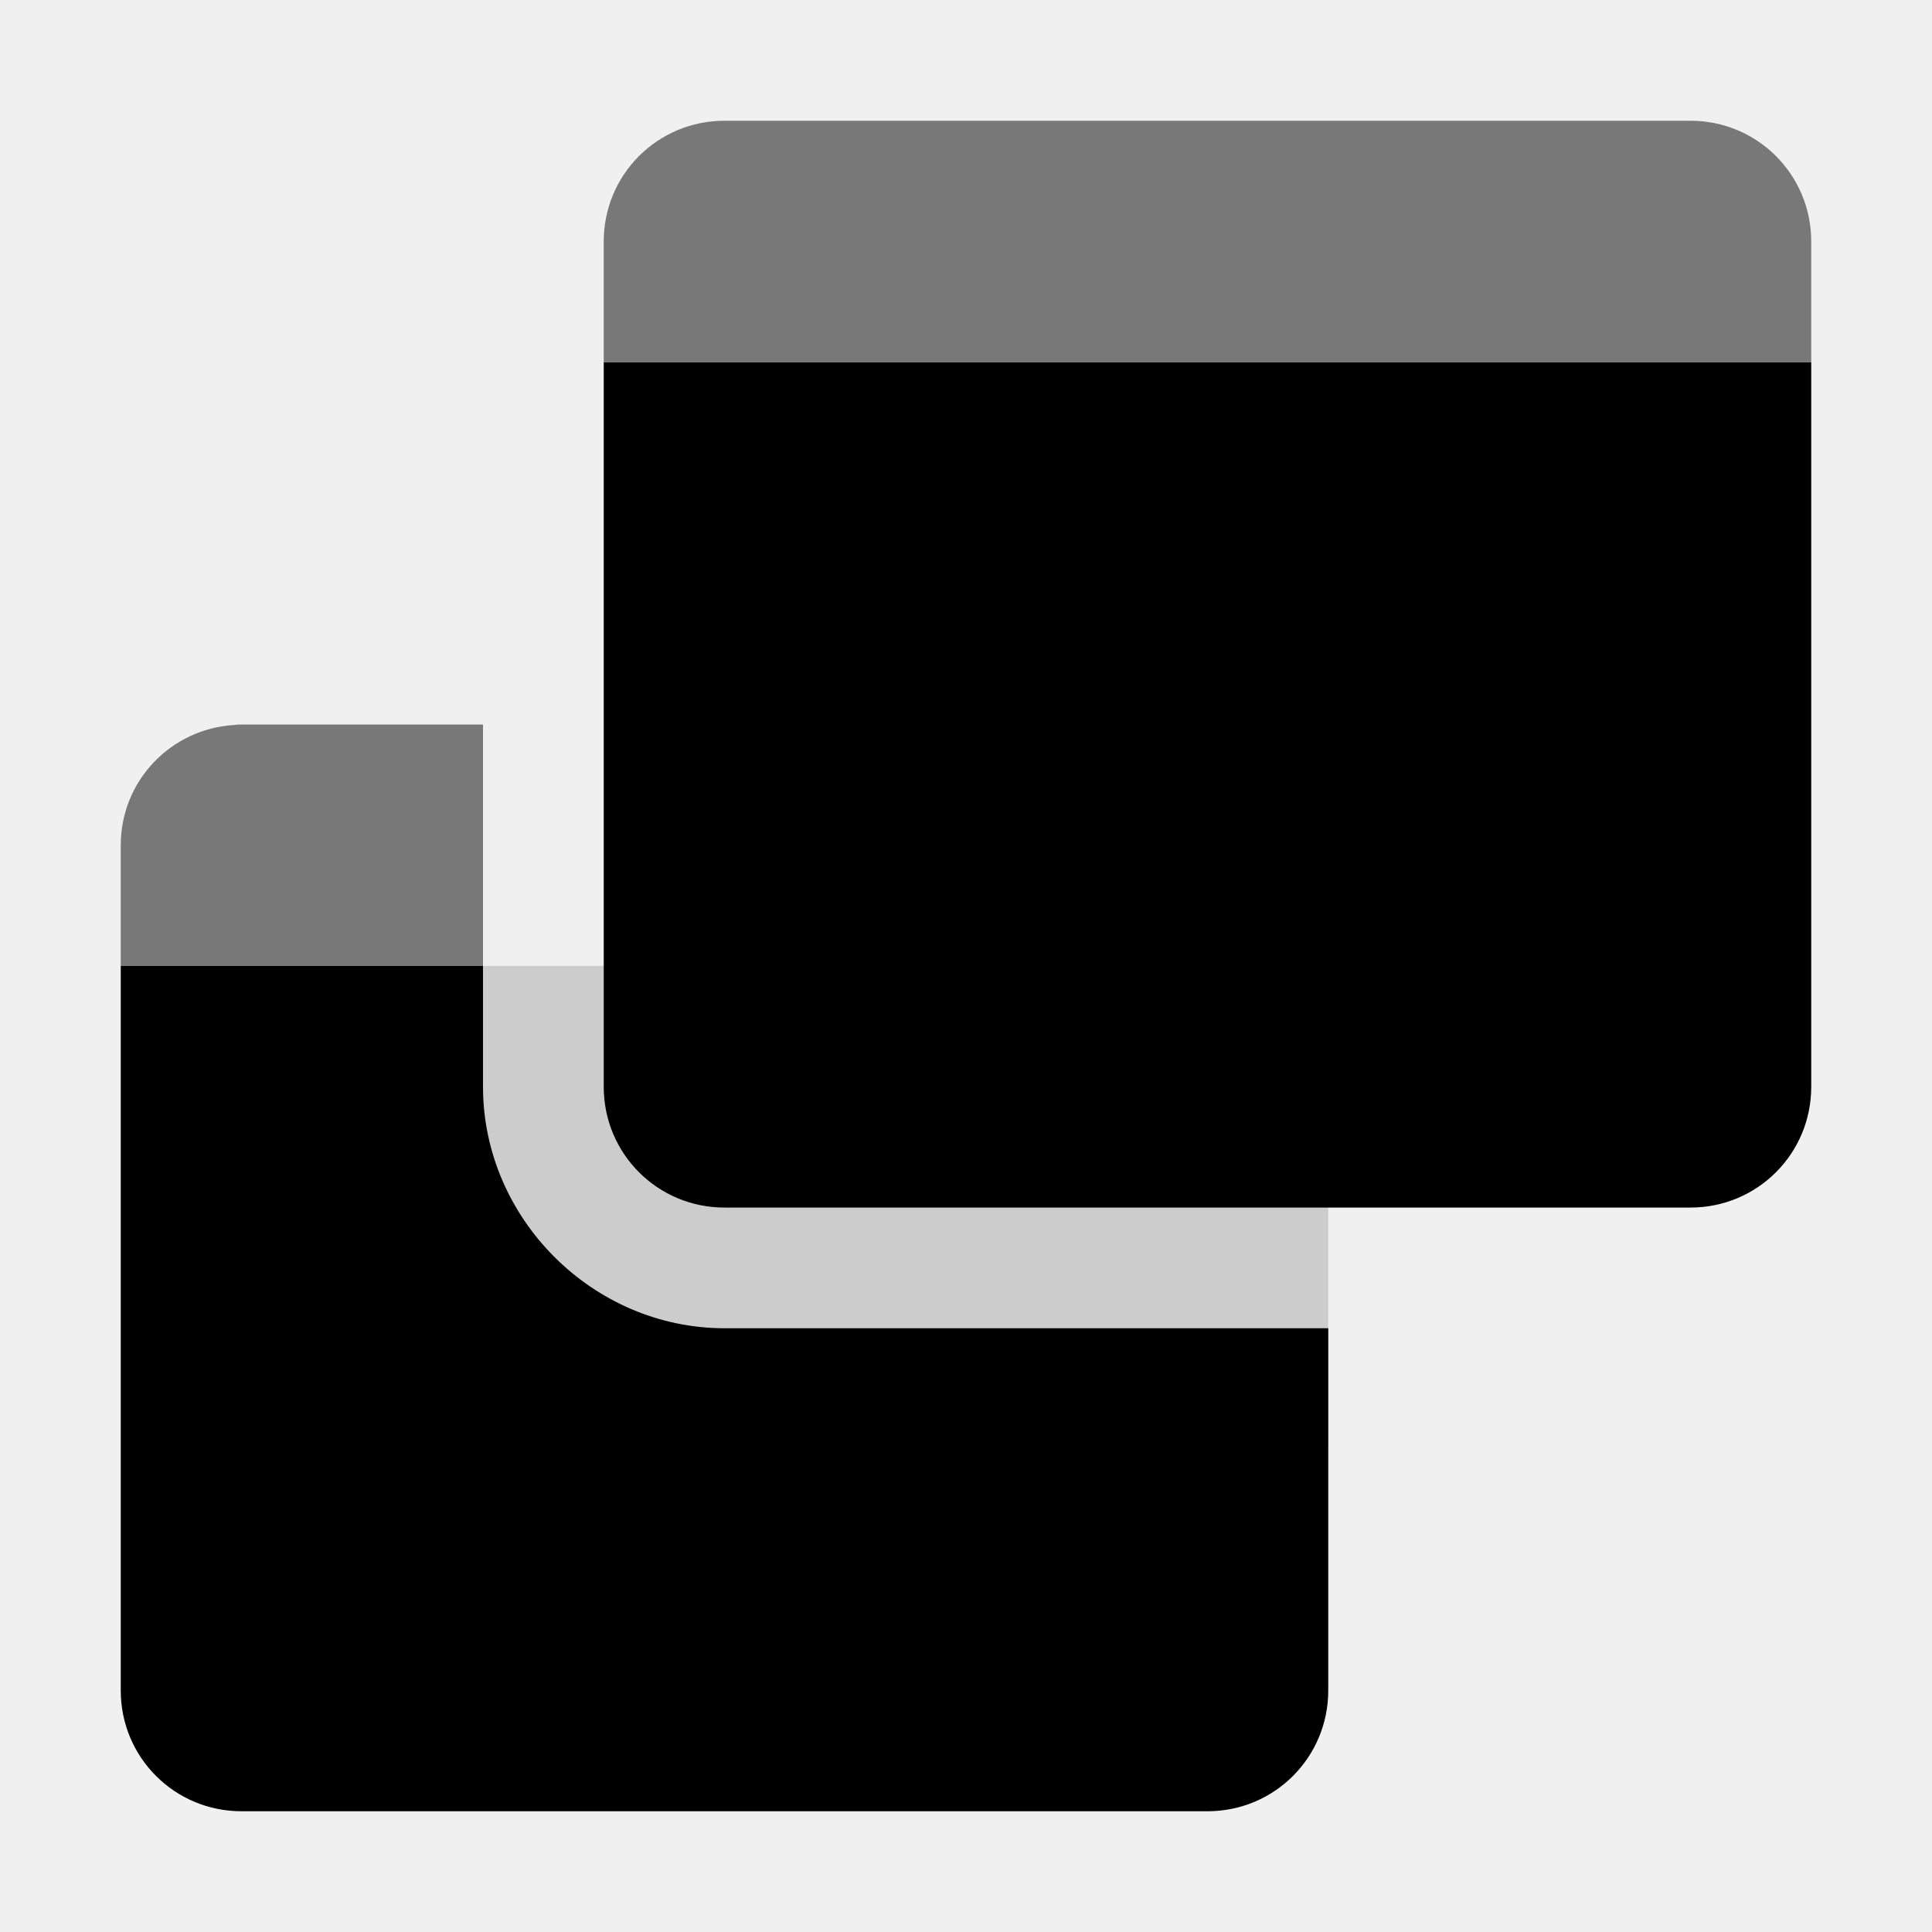
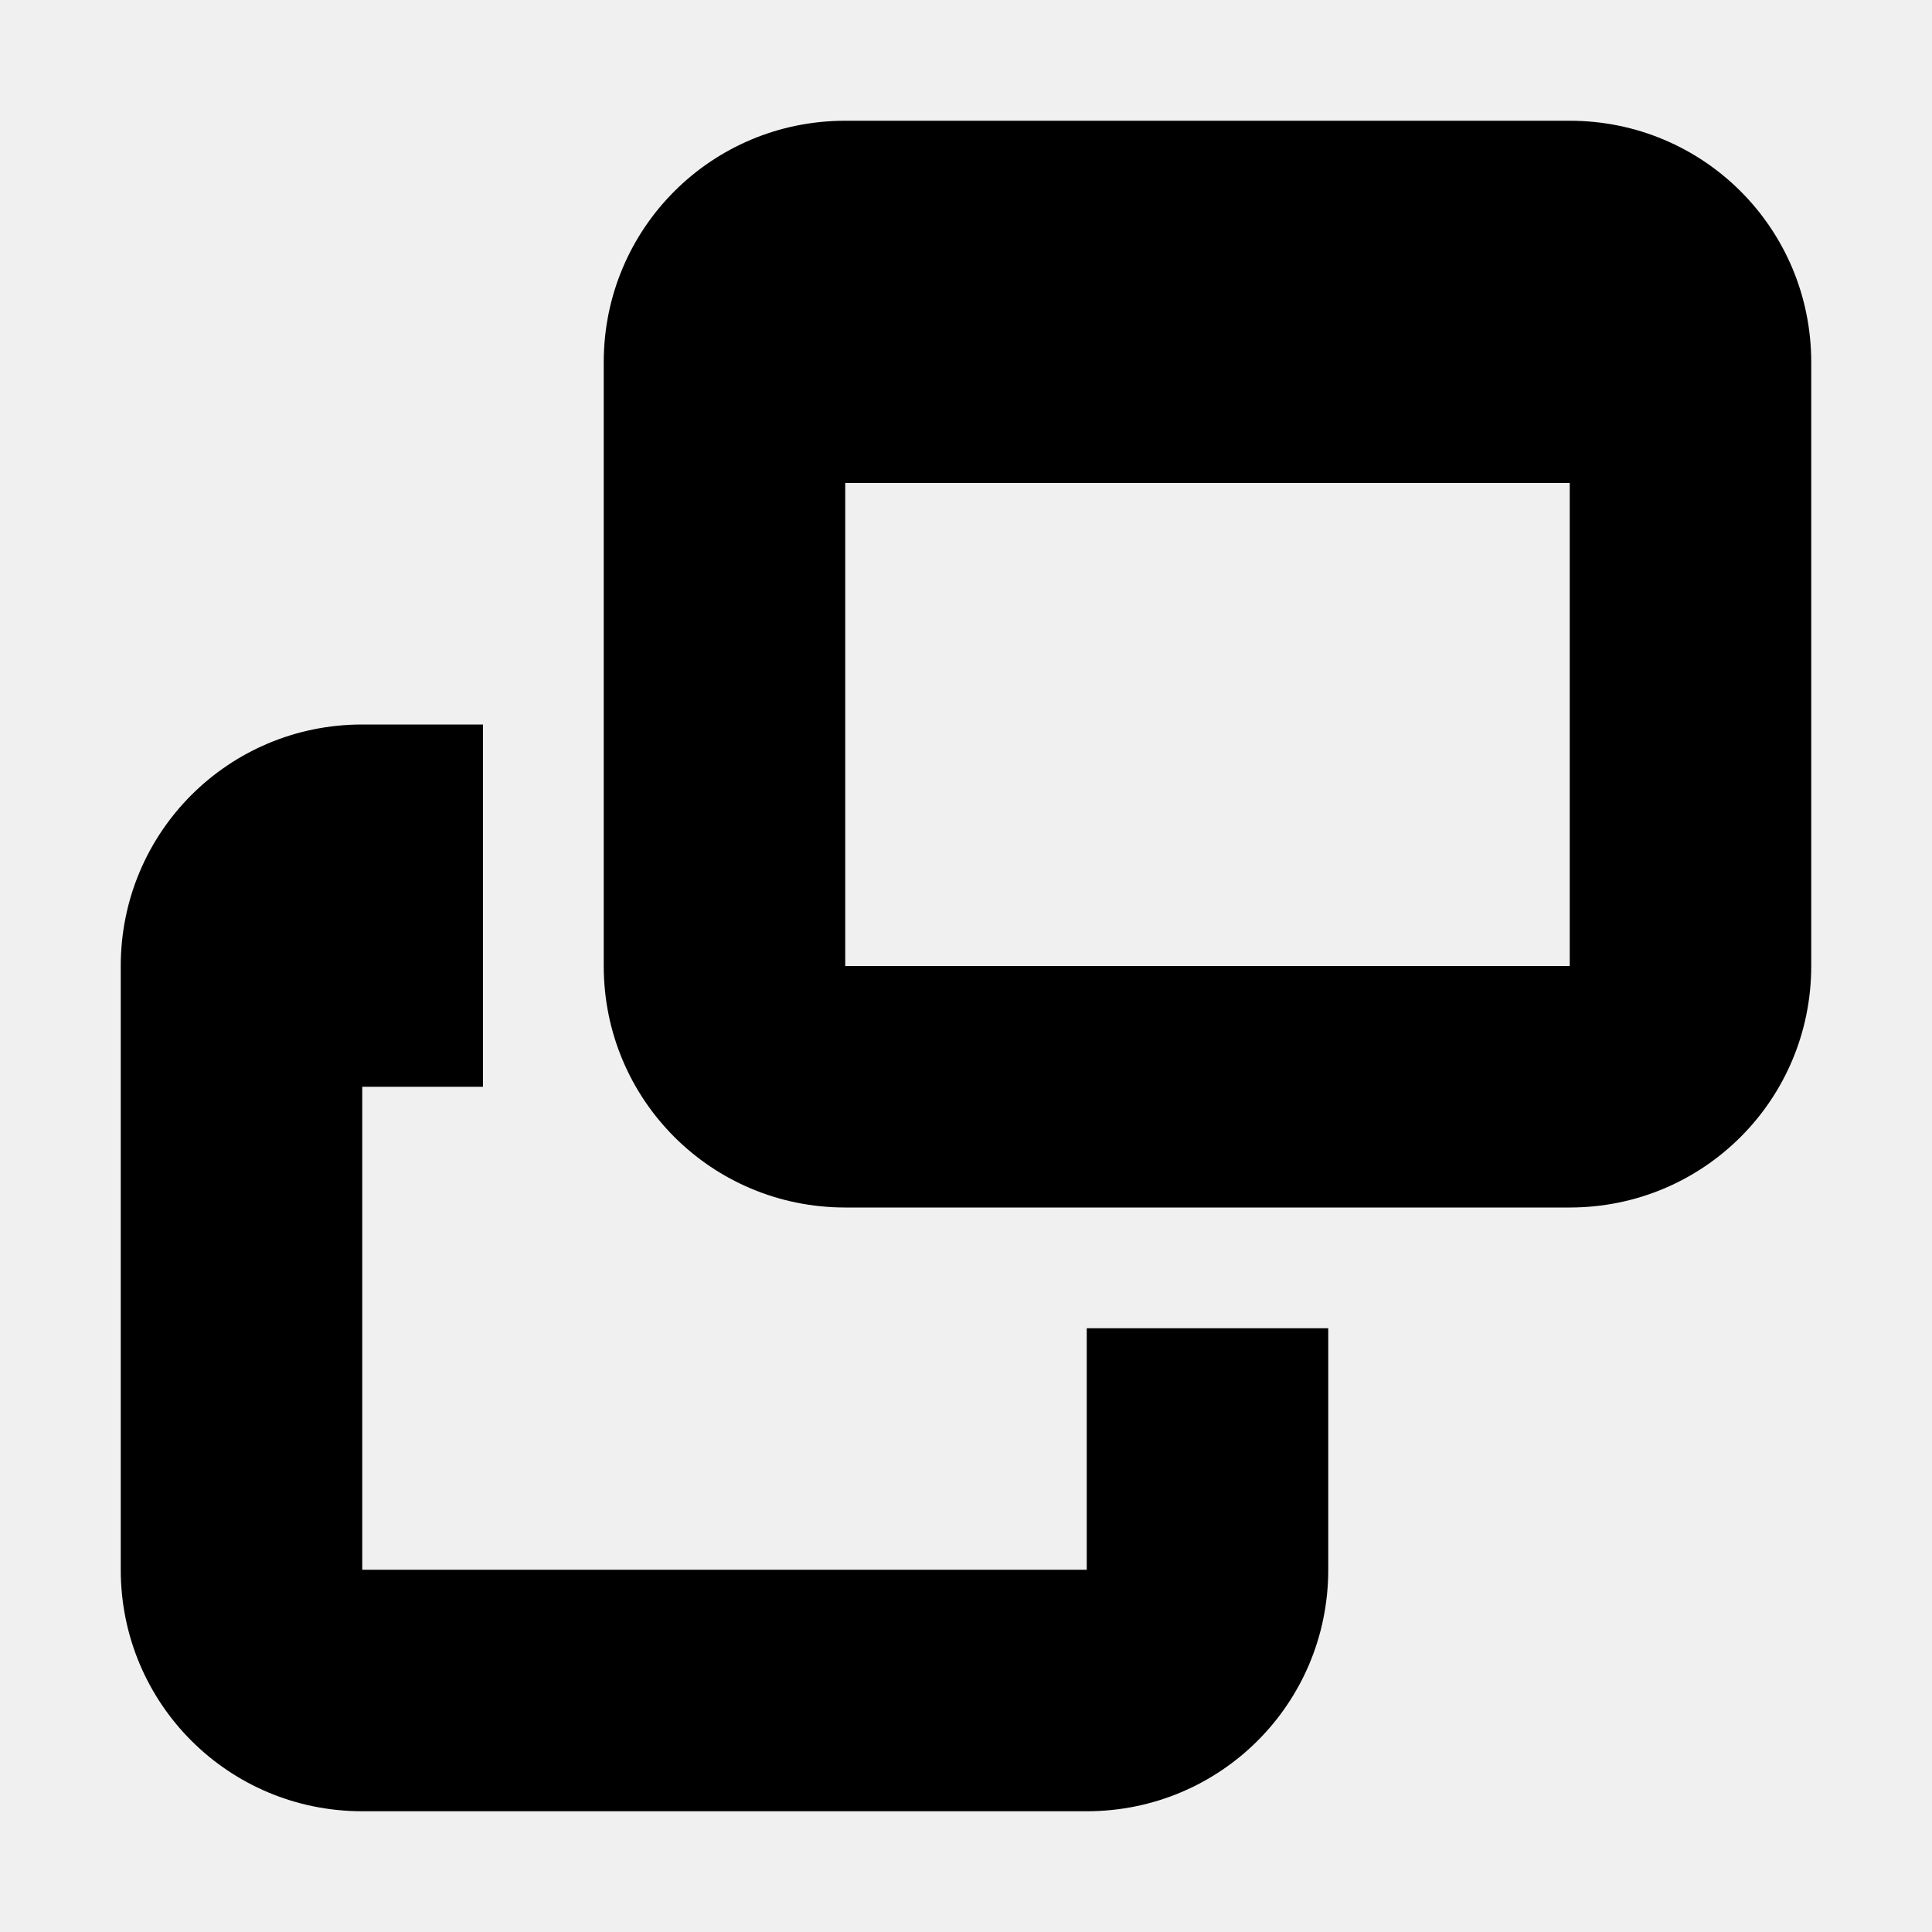
<svg xmlns="http://www.w3.org/2000/svg" xmlns:xlink="http://www.w3.org/1999/xlink" width="16" height="16" id="svg2" version="1.1">
  <defs id="defs4">
    <linearGradient id="linearGradient5306">
      <stop style="stop-color:#ffffff;stop-opacity:0.099;" offset="0" id="stop5308" />
      <stop style="stop-color:#ffffff;stop-opacity:0;" offset="1" id="stop5310" />
    </linearGradient>
    <linearGradient id="linearGradient5290">
      <stop style="stop-color:#00ffff;stop-opacity:0.098;" offset="0" id="stop5292" />
      <stop id="stop6740" offset="0.5" style="stop-color:#00ff7f;stop-opacity:0.047;" />
      <stop style="stop-color:#00ff00;stop-opacity:0;" offset="1" id="stop5294" />
    </linearGradient>
    <linearGradient id="linearGradient5188">
      <stop style="stop-color:#64b5f6;stop-opacity:0.247;" offset="0" id="stop5198" />
      <stop style="stop-color:#64b5f6;stop-opacity:0;" offset="1" id="stop5192" />
    </linearGradient>
    <linearGradient id="linearGradient3975">
      <stop style="stop-color:#ff5555;stop-opacity:1;" offset="0" id="stop3977" />
    </linearGradient>
    <linearGradient id="linearGradient3969">
      <stop style="stop-color:#87cdde;stop-opacity:1;" offset="0" id="stop3971" />
    </linearGradient>
    <filter id="filter3945" x="0" y="6" width="1.2" style="color-interpolation-filters:sRGB">
      <feDiffuseLighting id="feDiffuseLighting3947" lighting-color="#fdfdfd" surfaceScale="121.495" diffuseConstant="28.448" />
    </filter>
    <filter id="filter3979" style="color-interpolation-filters:sRGB">
      <feFlood flood-opacity="0.2" flood-color="rgb(0,0,0)" result="flood" id="feFlood3981" />
      <feComposite in="flood" in2="SourceGraphic" operator="in" result="composite1" id="feComposite3983" />
      <feGaussianBlur stdDeviation="6" result="blur" id="feGaussianBlur3985" />
      <feOffset dx="0" dy="6" result="offset" id="feOffset3987" />
      <feComposite in="SourceGraphic" in2="offset" operator="over" result="fbSourceGraphic" id="feComposite3989" />
      <feColorMatrix result="fbSourceGraphicAlpha" in="fbSourceGraphic" values="0 0 0 -1 0 0 0 0 -1 0 0 0 0 -1 0 0 0 0 1 0" id="feColorMatrix3991" />
      <feFlood id="feFlood3993" flood-opacity="0.2" flood-color="rgb(0,0,0)" result="flood" in="fbSourceGraphic" />
      <feComposite id="feComposite3995" in2="fbSourceGraphic" in="flood" operator="in" result="composite1" />
      <feGaussianBlur id="feGaussianBlur3997" stdDeviation="6" result="blur" />
      <feOffset id="feOffset3999" dx="0" dy="6" result="offset" />
      <feComposite id="feComposite4001" in2="offset" in="fbSourceGraphic" operator="over" result="composite2" />
    </filter>
    <filter style="color-interpolation-filters:sRGB" id="filter3876">
      <feFlood flood-opacity="0.2" flood-color="rgb(0,0,0)" result="flood" id="feFlood3878" />
      <feComposite in="flood" in2="SourceGraphic" operator="in" result="composite1" id="feComposite3880" />
      <feGaussianBlur stdDeviation="6" result="blur" id="feGaussianBlur3882" />
      <feOffset dx="0" dy="6" result="offset" id="feOffset3884" />
      <feComposite in="SourceGraphic" in2="offset" operator="over" result="fbSourceGraphic" id="feComposite3886" />
      <feColorMatrix result="fbSourceGraphicAlpha" in="fbSourceGraphic" values="0 0 0 -1 0 0 0 0 -1 0 0 0 0 -1 0 0 0 0 1 0" id="feColorMatrix3888" />
      <feFlood id="feFlood3890" flood-opacity="0.397" flood-color="rgb(0,0,0)" result="flood" in="fbSourceGraphic" />
      <feComposite id="feComposite3892" in2="fbSourceGraphic" in="flood" operator="in" result="composite1" />
      <feGaussianBlur id="feGaussianBlur3894" stdDeviation="19.2" result="blur" />
      <feOffset id="feOffset3896" dx="0" dy="6" result="offset" />
      <feComposite id="feComposite3898" in2="offset" in="fbSourceGraphic" operator="over" result="fbSourceGraphic" />
      <feColorMatrix result="fbSourceGraphicAlpha" in="fbSourceGraphic" values="0 0 0 -1 0 0 0 0 -1 0 0 0 0 -1 0 0 0 0 1 0" id="feColorMatrix3900" />
      <feFlood id="feFlood3902" flood-opacity="0.8" flood-color="rgb(0,0,0)" result="flood" in="fbSourceGraphic" />
      <feComposite id="feComposite3904" in2="fbSourceGraphic" in="flood" operator="in" result="composite1" />
      <feGaussianBlur id="feGaussianBlur3906" stdDeviation="19.2" result="blur" />
      <feOffset id="feOffset3908" dx="0" dy="6" result="offset" />
      <feComposite id="feComposite3910" in2="offset" in="fbSourceGraphic" operator="over" result="fbSourceGraphic" />
      <feColorMatrix result="fbSourceGraphicAlpha" in="fbSourceGraphic" values="0 0 0 -1 0 0 0 0 -1 0 0 0 0 -1 0 0 0 0 1 0" id="feColorMatrix3912" />
      <feFlood id="feFlood3914" flood-opacity="0.8" flood-color="rgb(0,0,0)" result="flood" in="fbSourceGraphic" />
      <feComposite id="feComposite3916" in2="fbSourceGraphic" in="flood" operator="in" result="composite1" />
      <feGaussianBlur id="feGaussianBlur3918" stdDeviation="26.1" result="blur" />
      <feOffset id="feOffset3920" dx="0" dy="6" result="offset" />
      <feComposite id="feComposite3922" in2="offset" in="fbSourceGraphic" operator="over" result="fbSourceGraphic" />
      <feColorMatrix result="fbSourceGraphicAlpha" in="fbSourceGraphic" values="0 0 0 -1 0 0 0 0 -1 0 0 0 0 -1 0 0 0 0 1 0" id="feColorMatrix3924" />
      <feFlood id="feFlood3926" flood-opacity="0.8" flood-color="rgb(0,0,0)" result="flood" in="fbSourceGraphic" />
      <feComposite id="feComposite3928" in2="fbSourceGraphic" in="flood" operator="in" result="composite1" />
      <feGaussianBlur id="feGaussianBlur3930" stdDeviation="35.7" result="blur" />
      <feOffset id="feOffset3932" dx="0" dy="6" result="offset" />
      <feComposite id="feComposite3934" in2="offset" in="fbSourceGraphic" operator="over" result="fbSourceGraphic" />
      <feColorMatrix result="fbSourceGraphicAlpha" in="fbSourceGraphic" values="0 0 0 -1 0 0 0 0 -1 0 0 0 0 -1 0 0 0 0 1 0" id="feColorMatrix3936" />
      <feFlood id="feFlood3938" flood-opacity="0.8" flood-color="rgb(0,0,0)" result="flood" in="fbSourceGraphic" />
      <feComposite id="feComposite3940" in2="fbSourceGraphic" in="flood" operator="in" result="composite1" />
      <feGaussianBlur id="feGaussianBlur3942" stdDeviation="6" result="blur" />
      <feOffset id="feOffset3944" dx="0" dy="6" result="offset" />
      <feComposite id="feComposite3946" in2="offset" in="fbSourceGraphic" operator="over" result="fbSourceGraphic" />
      <feColorMatrix result="fbSourceGraphicAlpha" in="fbSourceGraphic" values="0 0 0 -1 0 0 0 0 -1 0 0 0 0 -1 0 0 0 0 1 0" id="feColorMatrix3948" />
      <feFlood id="feFlood3950" flood-opacity="0.8" flood-color="rgb(0,0,0)" result="flood" in="fbSourceGraphic" />
      <feComposite id="feComposite3952" in2="fbSourceGraphic" in="flood" operator="in" result="composite1" />
      <feGaussianBlur id="feGaussianBlur3954" stdDeviation="21.7" result="blur" />
      <feOffset id="feOffset3956" dx="0" dy="6" result="offset" />
      <feComposite id="feComposite3958" in2="offset" in="fbSourceGraphic" operator="over" result="fbSourceGraphic" />
      <feColorMatrix result="fbSourceGraphicAlpha" in="fbSourceGraphic" values="0 0 0 -1 0 0 0 0 -1 0 0 0 0 -1 0 0 0 0 1 0" id="feColorMatrix3960" />
      <feFlood id="feFlood3962" flood-opacity="0.8" flood-color="rgb(0,0,0)" result="flood" in="fbSourceGraphic" />
      <feComposite id="feComposite3964" in2="fbSourceGraphic" in="flood" operator="in" result="composite1" />
      <feGaussianBlur id="feGaussianBlur3966" stdDeviation="21.7" result="blur" />
      <feOffset id="feOffset3968" dx="0" dy="1.9" result="offset" />
      <feComposite id="feComposite3970" in2="offset" in="fbSourceGraphic" operator="over" result="fbSourceGraphic" />
      <feColorMatrix result="fbSourceGraphicAlpha" in="fbSourceGraphic" values="0 0 0 -1 0 0 0 0 -1 0 0 0 0 -1 0 0 0 0 1 0" id="feColorMatrix3972" />
      <feFlood id="feFlood3974" flood-opacity="0.8" flood-color="rgb(0,0,0)" result="flood" in="fbSourceGraphic" />
      <feComposite id="feComposite3976" in2="fbSourceGraphic" in="flood" operator="in" result="composite1" />
      <feGaussianBlur id="feGaussianBlur3978" stdDeviation="21.7" result="blur" />
      <feOffset id="feOffset3980" dx="3.6" dy="1.9" result="offset" />
      <feComposite id="feComposite3982" in2="offset" in="fbSourceGraphic" operator="over" result="fbSourceGraphic" />
      <feColorMatrix result="fbSourceGraphicAlpha" in="fbSourceGraphic" values="0 0 0 -1 0 0 0 0 -1 0 0 0 0 -1 0 0 0 0 1 0" id="feColorMatrix3984" />
      <feFlood id="feFlood3986" flood-opacity="0.8" flood-color="rgb(0,0,0)" result="flood" in="fbSourceGraphic" />
      <feComposite id="feComposite3988" in2="fbSourceGraphic" in="flood" operator="in" result="composite1" />
      <feGaussianBlur id="feGaussianBlur3990" stdDeviation="21.7" result="blur" />
      <feOffset id="feOffset3992" dx="9.6" dy="1.9" result="offset" />
      <feComposite id="feComposite3994" in2="offset" in="fbSourceGraphic" operator="over" result="fbSourceGraphic" />
      <feColorMatrix result="fbSourceGraphicAlpha" in="fbSourceGraphic" values="0 0 0 -1 0 0 0 0 -1 0 0 0 0 -1 0 0 0 0 1 0" id="feColorMatrix3996" />
      <feFlood id="feFlood3998" flood-opacity="0.8" flood-color="rgb(0,0,0)" result="flood" in="fbSourceGraphic" />
      <feComposite id="feComposite4000" in2="fbSourceGraphic" in="flood" operator="in" result="composite1" />
      <feGaussianBlur id="feGaussianBlur4002" stdDeviation="21.7" result="blur" />
      <feOffset id="feOffset4004" dx="1.2" dy="1.9" result="offset" />
      <feComposite id="feComposite4006" in2="offset" in="fbSourceGraphic" operator="over" result="fbSourceGraphic" />
      <feColorMatrix result="fbSourceGraphicAlpha" in="fbSourceGraphic" values="0 0 0 -1 0 0 0 0 -1 0 0 0 0 -1 0 0 0 0 1 0" id="feColorMatrix4008" />
      <feFlood id="feFlood4010" flood-opacity="0.8" flood-color="rgb(0,0,0)" result="flood" in="fbSourceGraphic" />
      <feComposite id="feComposite4012" in2="fbSourceGraphic" in="flood" operator="in" result="composite1" />
      <feGaussianBlur id="feGaussianBlur4014" stdDeviation="21.7" result="blur" />
      <feOffset id="feOffset4016" dx="-1.4" dy="1.9" result="offset" />
      <feComposite id="feComposite4018" in2="offset" in="fbSourceGraphic" operator="over" result="fbSourceGraphic" />
      <feColorMatrix result="fbSourceGraphicAlpha" in="fbSourceGraphic" values="0 0 0 -1 0 0 0 0 -1 0 0 0 0 -1 0 0 0 0 1 0" id="feColorMatrix4020" />
      <feFlood id="feFlood4022" flood-opacity="0.8" flood-color="rgb(0,0,0)" result="flood" in="fbSourceGraphic" />
      <feComposite id="feComposite4024" in2="fbSourceGraphic" in="flood" operator="in" result="composite1" />
      <feGaussianBlur id="feGaussianBlur4026" stdDeviation="21.7" result="blur" />
      <feOffset id="feOffset4028" dx="0.3" dy="1.9" result="offset" />
      <feComposite id="feComposite4030" in2="offset" in="fbSourceGraphic" operator="over" result="fbSourceGraphic" />
      <feColorMatrix result="fbSourceGraphicAlpha" in="fbSourceGraphic" values="0 0 0 -1 0 0 0 0 -1 0 0 0 0 -1 0 0 0 0 1 0" id="feColorMatrix4032" />
      <feFlood id="feFlood4034" flood-opacity="0.8" flood-color="rgb(0,0,0)" result="flood" in="fbSourceGraphic" />
      <feComposite id="feComposite4036" in2="fbSourceGraphic" in="flood" operator="in" result="composite1" />
      <feGaussianBlur id="feGaussianBlur4038" stdDeviation="21.7" result="blur" />
      <feOffset id="feOffset4040" dx="-8.04912e-16" dy="1.9" result="offset" />
      <feComposite id="feComposite4042" in2="offset" in="fbSourceGraphic" operator="over" result="fbSourceGraphic" />
      <feColorMatrix result="fbSourceGraphicAlpha" in="fbSourceGraphic" values="0 0 0 -1 0 0 0 0 -1 0 0 0 0 -1 0 0 0 0 1 0" id="feColorMatrix4044" />
      <feFlood id="feFlood4046" flood-opacity="0.8" flood-color="rgb(0,0,0)" result="flood" in="fbSourceGraphic" />
      <feComposite id="feComposite4048" in2="fbSourceGraphic" in="flood" operator="in" result="composite1" />
      <feGaussianBlur id="feGaussianBlur4050" stdDeviation="21.7" result="blur" />
      <feOffset id="feOffset4052" dx="-8.04912e-16" dy="3.6" result="offset" />
      <feComposite id="feComposite4054" in2="offset" in="fbSourceGraphic" operator="over" result="fbSourceGraphic" />
      <feColorMatrix result="fbSourceGraphicAlpha" in="fbSourceGraphic" values="0 0 0 -1 0 0 0 0 -1 0 0 0 0 -1 0 0 0 0 1 0" id="feColorMatrix4056" />
      <feFlood id="feFlood4058" flood-opacity="0.8" flood-color="rgb(0,0,0)" result="flood" in="fbSourceGraphic" />
      <feComposite id="feComposite4060" in2="fbSourceGraphic" in="flood" operator="in" result="composite1" />
      <feGaussianBlur id="feGaussianBlur4062" stdDeviation="6" result="blur" />
      <feOffset id="feOffset4064" dx="-8.04912e-16" dy="3.6" result="offset" />
      <feComposite id="feComposite4066" in2="offset" in="fbSourceGraphic" operator="over" result="fbSourceGraphic" />
      <feColorMatrix result="fbSourceGraphicAlpha" in="fbSourceGraphic" values="0 0 0 -1 0 0 0 0 -1 0 0 0 0 -1 0 0 0 0 1 0" id="feColorMatrix4080" />
      <feFlood id="feFlood4082" flood-opacity="0.8" flood-color="rgb(0,0,0)" result="flood" in="fbSourceGraphic" />
      <feComposite id="feComposite4084" in2="fbSourceGraphic" in="flood" operator="in" result="composite1" />
      <feGaussianBlur id="feGaussianBlur4086" stdDeviation="6" result="blur" />
      <feOffset id="feOffset4088" dx="-8.04912e-16" dy="3.6" result="offset" />
      <feComposite id="feComposite4090" in2="offset" in="fbSourceGraphic" operator="over" result="fbSourceGraphic" />
      <feColorMatrix result="fbSourceGraphicAlpha" in="fbSourceGraphic" values="0 0 0 -1 0 0 0 0 -1 0 0 0 0 -1 0 0 0 0 1 0" id="feColorMatrix4092" />
      <feFlood id="feFlood4094" flood-opacity="0.8" flood-color="rgb(0,0,0)" result="flood" in="fbSourceGraphic" />
      <feComposite id="feComposite4096" in2="fbSourceGraphic" in="flood" operator="in" result="composite1" />
      <feGaussianBlur id="feGaussianBlur4098" stdDeviation="6" result="blur" />
      <feOffset id="feOffset4100" dx="-8.04912e-16" dy="7.7" result="offset" />
      <feComposite id="feComposite4102" in2="offset" in="fbSourceGraphic" operator="over" result="fbSourceGraphic" />
      <feColorMatrix result="fbSourceGraphicAlpha" in="fbSourceGraphic" values="0 0 0 -1 0 0 0 0 -1 0 0 0 0 -1 0 0 0 0 1 0" id="feColorMatrix4104" />
      <feFlood id="feFlood4106" flood-opacity="0.8" flood-color="rgb(0,0,0)" result="flood" in="fbSourceGraphic" />
      <feComposite id="feComposite4108" in2="fbSourceGraphic" in="flood" operator="in" result="composite1" />
      <feGaussianBlur id="feGaussianBlur4110" stdDeviation="6" result="blur" />
      <feOffset id="feOffset4112" dx="-8.04912e-16" dy="11.6" result="offset" />
      <feComposite id="feComposite4114" in2="offset" in="fbSourceGraphic" operator="over" result="fbSourceGraphic" />
      <feColorMatrix result="fbSourceGraphicAlpha" in="fbSourceGraphic" values="0 0 0 -1 0 0 0 0 -1 0 0 0 0 -1 0 0 0 0 1 0" id="feColorMatrix4116" />
      <feFlood id="feFlood4118" flood-opacity="0.5" flood-color="rgb(0,0,0)" result="flood" in="fbSourceGraphic" />
      <feComposite id="feComposite4120" in2="fbSourceGraphic" in="flood" operator="in" result="composite1" />
      <feGaussianBlur id="feGaussianBlur4122" stdDeviation="6" result="blur" />
      <feOffset id="feOffset4124" dx="-8.04912e-16" dy="11.6" result="offset" />
      <feComposite id="feComposite4126" in2="offset" in="fbSourceGraphic" operator="over" result="fbSourceGraphic" />
      <feColorMatrix result="fbSourceGraphicAlpha" in="fbSourceGraphic" values="0 0 0 -1 0 0 0 0 -1 0 0 0 0 -1 0 0 0 0 1 0" id="feColorMatrix4128" />
      <feFlood id="feFlood4130" flood-opacity="0.3" flood-color="rgb(0,0,0)" result="flood" in="fbSourceGraphic" />
      <feComposite id="feComposite4132" in2="fbSourceGraphic" in="flood" operator="in" result="composite1" />
      <feGaussianBlur id="feGaussianBlur4134" stdDeviation="6" result="blur" />
      <feOffset id="feOffset4136" dx="-8.04912e-16" dy="11.6" result="offset" />
      <feComposite id="feComposite4138" in2="offset" in="fbSourceGraphic" operator="over" result="fbSourceGraphic" />
      <feColorMatrix result="fbSourceGraphicAlpha" in="fbSourceGraphic" values="0 0 0 -1 0 0 0 0 -1 0 0 0 0 -1 0 0 0 0 1 0" id="feColorMatrix4140" />
      <feFlood id="feFlood4142" flood-opacity="0.2" flood-color="rgb(0,0,0)" result="flood" in="fbSourceGraphic" />
      <feComposite id="feComposite4144" in2="fbSourceGraphic" in="flood" operator="in" result="composite1" />
      <feGaussianBlur id="feGaussianBlur4146" stdDeviation="6" result="blur" />
      <feOffset id="feOffset4148" dx="-8.04912e-16" dy="11.6" result="offset" />
      <feComposite id="feComposite4150" in2="offset" in="fbSourceGraphic" operator="over" result="fbSourceGraphic" />
      <feColorMatrix result="fbSourceGraphicAlpha" in="fbSourceGraphic" values="0 0 0 -1 0 0 0 0 -1 0 0 0 0 -1 0 0 0 0 1 0" id="feColorMatrix4152" />
      <feFlood id="feFlood4154" flood-opacity="0.2" flood-color="rgb(0,0,0)" result="flood" in="fbSourceGraphic" />
      <feComposite id="feComposite4156" in2="fbSourceGraphic" in="flood" operator="in" result="composite1" />
      <feGaussianBlur id="feGaussianBlur4158" stdDeviation="6" result="blur" />
      <feOffset id="feOffset4160" dx="-8.04912e-16" dy="11.6" result="offset" />
      <feComposite id="feComposite4162" in2="offset" in="fbSourceGraphic" operator="over" result="fbSourceGraphic" />
      <feColorMatrix result="fbSourceGraphicAlpha" in="fbSourceGraphic" values="0 0 0 -1 0 0 0 0 -1 0 0 0 0 -1 0 0 0 0 1 0" id="feColorMatrix4164" />
      <feFlood id="feFlood4166" flood-opacity="0.2" flood-color="rgb(0,0,0)" result="flood" in="fbSourceGraphic" />
      <feComposite id="feComposite4168" in2="fbSourceGraphic" in="flood" operator="in" result="composite1" />
      <feGaussianBlur id="feGaussianBlur4170" stdDeviation="6" result="blur" />
      <feOffset id="feOffset4172" dx="-8.04912e-16" dy="6" result="offset" />
      <feComposite id="feComposite4174" in2="offset" in="fbSourceGraphic" operator="over" result="composite2" />
    </filter>
    <filter id="filter4522" style="color-interpolation-filters:sRGB">
      <feGaussianBlur stdDeviation="3" id="feGaussianBlur4524" />
      <feColorMatrix result="fbSourceGraphic" values="1 0 0 0 0 0 1 0 0 0 0 0 1 0 0 0 0 0 6 -2.5 " id="feColorMatrix4526" />
    </filter>
    <filter id="filter4576" style="color-interpolation-filters:sRGB">
      <feGaussianBlur stdDeviation="3" id="feGaussianBlur4578" />
      <feColorMatrix result="fbSourceGraphic" values="1 0 0 0 0 0 1 0 0 0 0 0 1 0 0 0 0 0 6 -2.5 " id="feColorMatrix4580" />
    </filter>
    <filter id="filter4576-0" style="color-interpolation-filters:sRGB">
      <feGaussianBlur stdDeviation="3" id="feGaussianBlur4578-8" />
      <feColorMatrix result="fbSourceGraphic" values="1 0 0 0 0 0 1 0 0 0 0 0 1 0 0 0 0 0 6 -2.5 " id="feColorMatrix4580-0" />
    </filter>
    <filter id="filter4576-0-0" style="color-interpolation-filters:sRGB">
      <feGaussianBlur stdDeviation="3" id="feGaussianBlur4578-8-5" />
      <feColorMatrix result="fbSourceGraphic" values="1 0 0 0 0 0 1 0 0 0 0 0 1 0 0 0 0 0 6 -2.5 " id="feColorMatrix4580-0-2" />
    </filter>
    <filter id="filter4576-0-0-4" style="color-interpolation-filters:sRGB">
      <feGaussianBlur stdDeviation="3" id="feGaussianBlur4578-8-5-2" />
      <feColorMatrix result="fbSourceGraphic" values="1 0 0 0 0 0 1 0 0 0 0 0 1 0 0 0 0 0 6 -2.5 " id="feColorMatrix4580-0-2-7" />
    </filter>
    <radialGradient xlink:href="#linearGradient5306" id="radialGradient5296" cx="9" cy="1032.112" fx="9" fy="1032.112" r="10.125" gradientUnits="userSpaceOnUse" gradientTransform="matrix(1.944444,0,0,1.944447,-13.5625,-977.5881)" />
    <linearGradient xlink:href="#linearGradient5306" id="linearGradient5312" x1="-15.75" y1="1029.3" x2="23.625" y2="1029.3" gradientUnits="userSpaceOnUse" />
    <linearGradient id="linearGradient3783-1">
      <stop id="stop3785-2" offset="0" style="stop-color:#1e94d3;stop-opacity:1;" />
      <stop style="stop-color:#1e94d3;stop-opacity:1;" offset="1" id="stop3803-6" />
    </linearGradient>
    <linearGradient gradientUnits="userSpaceOnUse" y2="50" x2="30" y1="90" x1="-10" id="linearGradient3827-7" xlink:href="#linearGradient3783-1" />
    <linearGradient gradientUnits="userSpaceOnUse" y2="50" x2="30" y1="90" x1="-10" id="linearGradient3827" xlink:href="#linearGradient3783" />
    <linearGradient id="linearGradient3783">
      <stop id="stop3785" offset="0" style="stop-color:#1e94d3;stop-opacity:1;" />
      <stop style="stop-color:#1e94d3;stop-opacity:1;" offset="1" id="stop3803" />
    </linearGradient>
    <linearGradient id="linearGradient3821">
      <stop id="stop3823" offset="0" style="stop-color:#37aee2;stop-opacity:1;" />
      <stop id="stop3825" offset="1" style="stop-color:#1e96c8;stop-opacity:1;" />
    </linearGradient>
    <linearGradient id="linearGradient3829">
      <stop style="stop-color:#1f96d4;stop-opacity:1;" offset="0" id="stop3831" />
      <stop style="stop-color:#37aee2;stop-opacity:1;" offset="1" id="stop3833" />
    </linearGradient>
    <linearGradient id="linearGradient3877">
      <stop id="stop3879" offset="0" style="stop-color:#eff7fc;stop-opacity:1;" />
      <stop id="stop3881" offset="1" style="stop-color:#ffffff;stop-opacity:1;" />
    </linearGradient>
    <linearGradient id="linearGradient3689">
      <stop id="stop3691" offset="0" style="stop-color:#f68000;stop-opacity:1;" />
      <stop id="stop3693" offset="1" style="stop-color:#fd9800;stop-opacity:1;" />
    </linearGradient>
    <linearGradient id="linearGradient3675">
      <stop id="stop3677" offset="0" style="stop-color:#ffb900;stop-opacity:1;" />
      <stop id="stop3679" offset="1" style="stop-color:#ffd76b;stop-opacity:1;" />
    </linearGradient>
    <linearGradient y2="463.262" x2="412.23" y1="461.921" x1="-113.893" gradientUnits="userSpaceOnUse" id="linearGradient3840" xlink:href="#linearGradient3675" />
    <linearGradient id="linearGradient3634">
      <stop style="stop-color:#7a8288;stop-opacity:1;" offset="0" id="stop3636" />
      <stop id="stop3638" offset="0.076" style="stop-color:#9fa3a7;stop-opacity:1;" />
      <stop style="stop-color:#7d858b;stop-opacity:1;" offset="1" id="stop3640" />
    </linearGradient>
    <linearGradient y2="12.703" x2="151.346" y1="-0.642" x1="107.209" gradientTransform="matrix(0.2822222,0,0,0.2822222,-0.1398399,-0.01181449)" gradientUnits="userSpaceOnUse" id="linearGradient3838" xlink:href="#linearGradient3634" />
    <linearGradient id="linearGradient3712">
      <stop id="stop3714" offset="0" style="stop-color:#a1abb2;stop-opacity:1;" />
      <stop style="stop-color:#eaeced;stop-opacity:1;" offset="0.148" id="stop3720" />
      <stop id="stop3716" offset="1" style="stop-color:#c6ccd0;stop-opacity:1;" />
    </linearGradient>
    <linearGradient y2="27.389" x2="164.759" y1="12.641" x1="104.886" gradientUnits="userSpaceOnUse" id="linearGradient3836" xlink:href="#linearGradient3712" />
    <linearGradient id="linearGradient3702">
      <stop id="stop3704" offset="0" style="stop-color:#7a8288;stop-opacity:1;" />
      <stop style="stop-color:#9fa3a7;stop-opacity:1;" offset="0.529" id="stop3710" />
      <stop id="stop3706" offset="1" style="stop-color:#7d858b;stop-opacity:1;" />
    </linearGradient>
    <linearGradient y2="268.415" x2="334.031" y1="252.484" x1="18.875" gradientUnits="userSpaceOnUse" id="linearGradient3834" xlink:href="#linearGradient3702" />
    <linearGradient id="linearGradient3626">
      <stop style="stop-color:#a1abb2;stop-opacity:1;" offset="0" id="stop3628" />
      <stop id="stop3630" offset="0.083" style="stop-color:#eaeced;stop-opacity:1;" />
      <stop style="stop-color:#c6ccd0;stop-opacity:1;" offset="1" id="stop3632" />
    </linearGradient>
    <linearGradient y2="290.7" x2="278.432" y1="228.6" x1="44.104" gradientUnits="userSpaceOnUse" id="linearGradient3832" xlink:href="#linearGradient3626" />
    <linearGradient id="linearGradient3646">
      <stop id="stop3648" offset="0" style="stop-color:#f48200;stop-opacity:0;" />
      <stop style="stop-color:#f48200;stop-opacity:0.728;" offset="0.589" id="stop3654" />
      <stop id="stop3658" offset="0.816" style="stop-color:#cc5f00;stop-opacity:1;" />
      <stop id="stop3650" offset="1" style="stop-color:#a43d00;stop-opacity:1;" />
    </linearGradient>
    <linearGradient y2="55.356" x2="261.622" y1="70.105" x1="115.202" gradientUnits="userSpaceOnUse" id="linearGradient3830" xlink:href="#linearGradient3646" />
    <linearGradient id="linearGradient3668">
      <stop style="stop-color:#9b4400;stop-opacity:1;" offset="0" id="stop3670" />
      <stop style="stop-color:#e56300;stop-opacity:1;" offset="1" id="stop3672" />
    </linearGradient>
    <linearGradient y2="108.988" x2="93.522" y1="102.284" x1="64.751" gradientUnits="userSpaceOnUse" id="linearGradient3828" xlink:href="#linearGradient3668" />
    <linearGradient id="linearGradient3649">
      <stop id="stop3651" offset="0" style="stop-color:#e26400;stop-opacity:1;" />
      <stop id="stop3653" offset="1" style="stop-color:#ffb900;stop-opacity:1;" />
    </linearGradient>
    <linearGradient y2="125.316" x2="44.376" y1="100.342" x1="40.775" gradientTransform="matrix(1,0,0,1.020233,0,-1.423461)" gradientUnits="userSpaceOnUse" id="linearGradient3826" xlink:href="#linearGradient3649" />
    <linearGradient id="linearGradient3689-2">
      <stop id="stop3691-2" offset="0" style="stop-color:#f68000;stop-opacity:1;" />
      <stop id="stop3693-3" offset="1" style="stop-color:#fd9800;stop-opacity:1;" />
    </linearGradient>
    <linearGradient id="linearGradient3675-8">
      <stop id="stop3677-4" offset="0" style="stop-color:#ffb900;stop-opacity:1;" />
      <stop id="stop3679-7" offset="1" style="stop-color:#ffd76b;stop-opacity:1;" />
    </linearGradient>
    <linearGradient y2="463.262" x2="412.23" y1="461.921" x1="-113.893" gradientUnits="userSpaceOnUse" id="linearGradient3840-4" xlink:href="#linearGradient3675-8" />
    <linearGradient id="linearGradient3634-7">
      <stop style="stop-color:#7a8288;stop-opacity:1;" offset="0" id="stop3636-4" />
      <stop id="stop3638-6" offset="0.076" style="stop-color:#9fa3a7;stop-opacity:1;" />
      <stop style="stop-color:#7d858b;stop-opacity:1;" offset="1" id="stop3640-9" />
    </linearGradient>
    <linearGradient y2="12.703" x2="151.346" y1="-0.642" x1="107.209" gradientTransform="matrix(0.2822222,0,0,0.2822222,-0.1398399,-0.01181449)" gradientUnits="userSpaceOnUse" id="linearGradient3838-1" xlink:href="#linearGradient3634-7" />
    <linearGradient id="linearGradient3712-7">
      <stop id="stop3714-7" offset="0" style="stop-color:#a1abb2;stop-opacity:1;" />
      <stop style="stop-color:#eaeced;stop-opacity:1;" offset="0.148" id="stop3720-2" />
      <stop id="stop3716-3" offset="1" style="stop-color:#c6ccd0;stop-opacity:1;" />
    </linearGradient>
    <linearGradient y2="27.389" x2="164.759" y1="12.641" x1="104.886" gradientUnits="userSpaceOnUse" id="linearGradient3836-7" xlink:href="#linearGradient3712-7" />
    <linearGradient id="linearGradient3702-3">
      <stop id="stop3704-5" offset="0" style="stop-color:#7a8288;stop-opacity:1;" />
      <stop style="stop-color:#9fa3a7;stop-opacity:1;" offset="0.529" id="stop3710-4" />
      <stop id="stop3706-4" offset="1" style="stop-color:#7d858b;stop-opacity:1;" />
    </linearGradient>
    <linearGradient y2="268.415" x2="334.031" y1="252.484" x1="18.875" gradientUnits="userSpaceOnUse" id="linearGradient3834-9" xlink:href="#linearGradient3702-3" />
    <linearGradient id="linearGradient3626-6">
      <stop style="stop-color:#a1abb2;stop-opacity:1;" offset="0" id="stop3628-0" />
      <stop id="stop3630-5" offset="0.083" style="stop-color:#eaeced;stop-opacity:1;" />
      <stop style="stop-color:#c6ccd0;stop-opacity:1;" offset="1" id="stop3632-7" />
    </linearGradient>
    <linearGradient y2="290.7" x2="278.432" y1="228.6" x1="44.104" gradientUnits="userSpaceOnUse" id="linearGradient3832-3" xlink:href="#linearGradient3626-6" />
    <linearGradient id="linearGradient3646-6">
      <stop id="stop3648-6" offset="0" style="stop-color:#f48200;stop-opacity:0;" />
      <stop style="stop-color:#f48200;stop-opacity:0.728;" offset="0.589" id="stop3654-6" />
      <stop id="stop3658-4" offset="0.816" style="stop-color:#cc5f00;stop-opacity:1;" />
      <stop id="stop3650-0" offset="1" style="stop-color:#a43d00;stop-opacity:1;" />
    </linearGradient>
    <linearGradient y2="55.356" x2="261.622" y1="70.105" x1="115.202" gradientUnits="userSpaceOnUse" id="linearGradient3830-6" xlink:href="#linearGradient3646-6" />
    <linearGradient id="linearGradient3668-5">
      <stop style="stop-color:#9b4400;stop-opacity:1;" offset="0" id="stop3670-3" />
      <stop style="stop-color:#e56300;stop-opacity:1;" offset="1" id="stop3672-2" />
    </linearGradient>
    <linearGradient y2="108.988" x2="93.522" y1="102.284" x1="64.751" gradientUnits="userSpaceOnUse" id="linearGradient3828-1" xlink:href="#linearGradient3668-5" />
    <linearGradient id="linearGradient3649-3">
      <stop id="stop3651-9" offset="0" style="stop-color:#e26400;stop-opacity:1;" />
      <stop id="stop3653-7" offset="1" style="stop-color:#ffb900;stop-opacity:1;" />
    </linearGradient>
    <linearGradient y2="125.316" x2="44.376" y1="100.342" x1="40.775" gradientTransform="matrix(1,0,0,1.020233,0,-1.423461)" gradientUnits="userSpaceOnUse" id="linearGradient3826-1" xlink:href="#linearGradient3649-3" />
    <linearGradient id="linearGradient2460" y2="44.984" gradientUnits="userSpaceOnUse" x2="19.36" y1="21.031" x1="19.245">
      <stop id="stop3602" style="stop-color:#fafafa;stop-opacity:1;" offset="0" />
      <stop id="stop3604" style="stop-color:#f0f0f0;stop-opacity:1;" offset="1" />
    </linearGradient>
    <linearGradient xlink:href="#linearGradient2460" id="linearGradient3157" gradientUnits="userSpaceOnUse" gradientTransform="matrix(12.10256,0,0,12.10256,-34.46825,-46.18711)" x1="18.93" y1="6.295" x2="19.36" y2="36.644" />
    <linearGradient id="linearGradient5479-2">
      <stop id="stop5481-7" offset="0" style="stop-color:#be5300;stop-opacity:1;" />
      <stop style="stop-color:#f07300;stop-opacity:1" offset="0.763" id="stop5483-4" />
      <stop id="stop5485-2" offset="1" style="stop-color:#e67700;stop-opacity:1;" />
    </linearGradient>
    <linearGradient y2="134.644" x2="128.507" y1="101.118" x1="4.11" gradientTransform="matrix(1.235159,0,0,1.235159,262.2571,326.9873)" gradientUnits="userSpaceOnUse" id="linearGradient3900" xlink:href="#linearGradient5479-2" />
    <linearGradient id="linearGradient5479-6">
      <stop style="stop-color:#be5300;stop-opacity:1;" offset="0" id="stop5481-6" />
      <stop id="stop5483-0" offset="0.763" style="stop-color:#f07300;stop-opacity:1" />
      <stop style="stop-color:#e67700;stop-opacity:1;" offset="1" id="stop5485-5" />
    </linearGradient>
    <linearGradient xlink:href="#linearGradient5479-6" id="linearGradient5467-1" gradientUnits="userSpaceOnUse" gradientTransform="matrix(1.235159,0,0,1.235159,262.2571,326.9873)" x1="4.11" y1="101.118" x2="128.507" y2="134.644" />
    <linearGradient id="linearGradient5447">
      <stop id="stop5451" offset="0" style="stop-color:#e66e00;stop-opacity:1;" />
      <stop style="stop-color:#e67700;stop-opacity:1;" offset="1" id="stop5453" />
    </linearGradient>
    <linearGradient id="linearGradient5479">
      <stop style="stop-color:#be5300;stop-opacity:1;" offset="0" id="stop5481" />
      <stop id="stop5483" offset="0.763" style="stop-color:#f07300;stop-opacity:1" />
      <stop style="stop-color:#e67700;stop-opacity:1;" offset="1" id="stop5485" />
    </linearGradient>
    <linearGradient xlink:href="#linearGradient5479" id="linearGradient5467" gradientUnits="userSpaceOnUse" gradientTransform="matrix(1.235159,0,0,1.235159,262.2571,326.9873)" x1="4.11" y1="101.118" x2="128.507" y2="134.644" />
    <linearGradient gradientTransform="matrix(1.005865,0,0,0.994169,100,0)" gradientUnits="userSpaceOnUse" id="linearGradient3416" y2="7.017" x2="45.448" y1="92.54" x1="45.448">
      <stop offset="0" style="stop-color:#000000;stop-opacity:1" id="stop3418" />
      <stop offset="1" style="stop-color:#000000;stop-opacity:0.588" id="stop3420" />
    </linearGradient>
    <linearGradient xlink:href="#ButtonShadow-0-1-1-5" id="linearGradient5342" gradientUnits="userSpaceOnUse" gradientTransform="matrix(1.007415,0,0,1.007415,-810.4888,593.1369)" x1="1012.513" y1="484.417" x2="1006.808" y2="20.626" />
    <linearGradient gradientTransform="matrix(1.005865,0,0,0.994169,100,0)" gradientUnits="userSpaceOnUse" id="linearGradient3409" y2="7.017" x2="45.448" y1="92.54" x1="45.448">
      <stop offset="0" style="stop-color:#000000;stop-opacity:1" id="stop3411" />
      <stop offset="1" style="stop-color:#000000;stop-opacity:0.588" id="stop3413" />
    </linearGradient>
    <linearGradient gradientTransform="matrix(1.005865,0,0,0.994169,100,0)" gradientUnits="userSpaceOnUse" id="linearGradient3402" y2="7.017" x2="45.448" y1="92.54" x1="45.448">
      <stop offset="0" style="stop-color:#000000;stop-opacity:1" id="stop3404" />
      <stop offset="1" style="stop-color:#000000;stop-opacity:0.588" id="stop3406" />
    </linearGradient>
    <linearGradient gradientTransform="matrix(1.005865,0,0,0.994169,100,0)" gradientUnits="userSpaceOnUse" id="linearGradient3395" y2="7.017" x2="45.448" y1="92.54" x1="45.448">
      <stop offset="0" style="stop-color:#000000;stop-opacity:1" id="stop3397" />
      <stop offset="1" style="stop-color:#000000;stop-opacity:0.588" id="stop3399" />
    </linearGradient>
    <linearGradient gradientTransform="matrix(1.005865,0,0,0.994169,100,0)" gradientUnits="userSpaceOnUse" id="ButtonShadow-0-1-1-5" y2="7.017" x2="45.448" y1="92.54" x1="45.448">
      <stop offset="0" style="stop-color:#000000;stop-opacity:1" id="stop3750-8-9-3-6" />
      <stop offset="1" style="stop-color:#000000;stop-opacity:0.588" id="stop3752-5-6-4-2" />
    </linearGradient>
    <linearGradient id="linearGradient4046">
      <stop offset="0" style="stop-color:#000000;stop-opacity:1;" id="stop4048" />
      <stop offset="1" style="stop-color:#ffffff;stop-opacity:0.2" id="stop4050" />
    </linearGradient>
    <linearGradient id="linearGradient3737">
      <stop offset="0" style="stop-color:#ffffff;stop-opacity:1" id="stop3739" />
      <stop offset="1" style="stop-color:#ffffff;stop-opacity:0" id="stop3741" />
    </linearGradient>
    <linearGradient id="linearGradient4487">
      <stop offset="0" style="stop-color:#000000;stop-opacity:1" id="stop4489" />
      <stop offset="1" style="stop-color:#000000;stop-opacity:0" id="stop4491" />
    </linearGradient>
    <linearGradient y2="251.661" x2="1011.953" y1="476.26" x1="1016.104" gradientTransform="translate(-146.2203,369.0885)" gradientUnits="userSpaceOnUse" id="linearGradient4082" xlink:href="#linearGradient4487" />
    <linearGradient xlink:href="#SVGID_2_" id="linearGradient3803" x1="259.994" y1="44" x2="259.994" y2="464" gradientUnits="userSpaceOnUse" />
    <linearGradient y2="217.459" x2="200.051" y1="185.074" x1="200.051" gradientTransform="matrix(9.257474,0,0,9.257474,-1595.928,-1607.211)" gradientUnits="userSpaceOnUse" id="linearGradient3017" xlink:href="#SVGID_2_" />
    <linearGradient xlink:href="#SVGID_2_" id="linearGradient3021" gradientUnits="userSpaceOnUse" gradientTransform="matrix(13.57763,0,0,13.57763,-2026.162,-2566.71)" x1="200.051" y1="185.074" x2="200.051" y2="217.459" />
    <linearGradient y2="217.459" x2="200.051" y1="185.074" x1="200.051" gradientUnits="userSpaceOnUse" id="SVGID_2_">
      <stop id="stop13" style="stop-color:#61B74A" offset="0" />
      <stop id="stop15" style="stop-color:#449934" offset="1" />
    </linearGradient>
    <radialGradient gradientUnits="userSpaceOnUse" gradientTransform="matrix(1,0,0,1.049991,0,-19.27059)" r="191.619" fy="385.484" fx="558.354" cy="385.484" cx="558.354" id="radialGradient3867" xlink:href="#XMLID_74_-8-1" />
    <linearGradient y2="48.085" x2="78.466" y1="56.301" x1="64.478" gradientUnits="userSpaceOnUse" id="XMLID_74_-8-1">
      <stop id="stop155-3-8" style="stop-color:#ffffff;stop-opacity:1;" offset="0" />
      <stop id="stop157-94-6" style="stop-color:#e6e6e6;stop-opacity:1;" offset="1" />
    </linearGradient>
  </defs>
  <g id="layer2" transform="translate(1.000843,1.0005)">
-     <path id="rect4955" style="opacity:1;fill:#000000;stroke:none;stroke-width:3.795;stroke-linecap:square" d="m 1,8 v 6 c 0,0.554 0.446,1 1,1 h 8 c 0.554,0 1,-0.446 1,-1 V 11 H 6 C 4.909,11 4,10.091 4,9 V 8 Z" transform="translate(-1.000843,-1.0005)" />
-     <path id="rect5525" style="opacity:0.5;fill:#000000;stroke:none;stroke-width:2;stroke-linecap:square" d="M 2,6 C 1.98,6 1.961,6.001 1.941,6.004 1.415,6.035 1,6.466 1,7 V 8 C 2,8 3,8 4,8 V 6 Z" transform="translate(-1.000843,-1.0005)" />
-     <path id="path5712" style="opacity:1;fill:#000000;stroke:none;stroke-width:3.795;stroke-linecap:square;stroke-miterlimit:4;stroke-dasharray:none" d="m 3.999,2 10e-8,6 c 0,0.554 0.446,1 1,1 h 8 c 0.554,0 1,-0.446 1,-1 v -6 z" />
-     <path id="path5714" style="opacity:0.5;fill:#000000;stroke:none;stroke-width:2;stroke-linecap:square" d="m 4.999,-5e-4 c -0.554,0 -1,0.446 -1,1 v 1 h 10 v -1 c 0,-0.554 -0.446,-1 -1,-1 z" />
+     <path id="rect7768" style="opacity:1;fill:#000000;stroke:none;stroke-width:2;paint-order:markers stroke fill" d="M 3 6 C 1.892 6 1 6.892 1 8 L 1 13 C 1 14.108 1.892 15 3 15 L 9 15 C 10.108 15 11 14.108 11 13 L 11 11 L 9 11 L 9 13 L 3 13 L 3 9 L 4 9 L 4 6 L 3 6 z " transform="translate(-1.000843,-1.0005)" />
    <g id="path5935" style="opacity:0.5;fill:#000000" transform="translate(-1.000843,-1.0005)" />
-     <rect style="opacity:0.15;fill:#000000;stroke:none;stroke-width:2;stroke-linecap:square;stroke-miterlimit:4;stroke-dasharray:none" id="rect7043" width="8" height="4" x="1.999" y="6.999" />
+     <g id="rect10871" transform="translate(-1.000843,-2.0005)" style="stroke:#ffffff">
+       <g id="path11153" style="stroke:#ffffff">
+         <g id="path5687" />
+       </g>
+     </g>
+     <g id="path9957">
+       <path style="color:#000000;fill:#000000;stroke-width:2;-inkscape-stroke:none;paint-order:markers stroke fill" d="m 5.999,-5e-4 c -1.108,0 -2,0.892 -2,2 v 5 c 0,1.108 0.892,2 2,2 h 6 c 1.108,0 2,-0.892 2,-2 v -5 c 0,-1.108 -0.892,-2 -2,-2 z m 0,3 h 6 v 4 H 5.999 Z" id="path9981" />
+     </g>
  </g>
</svg>
